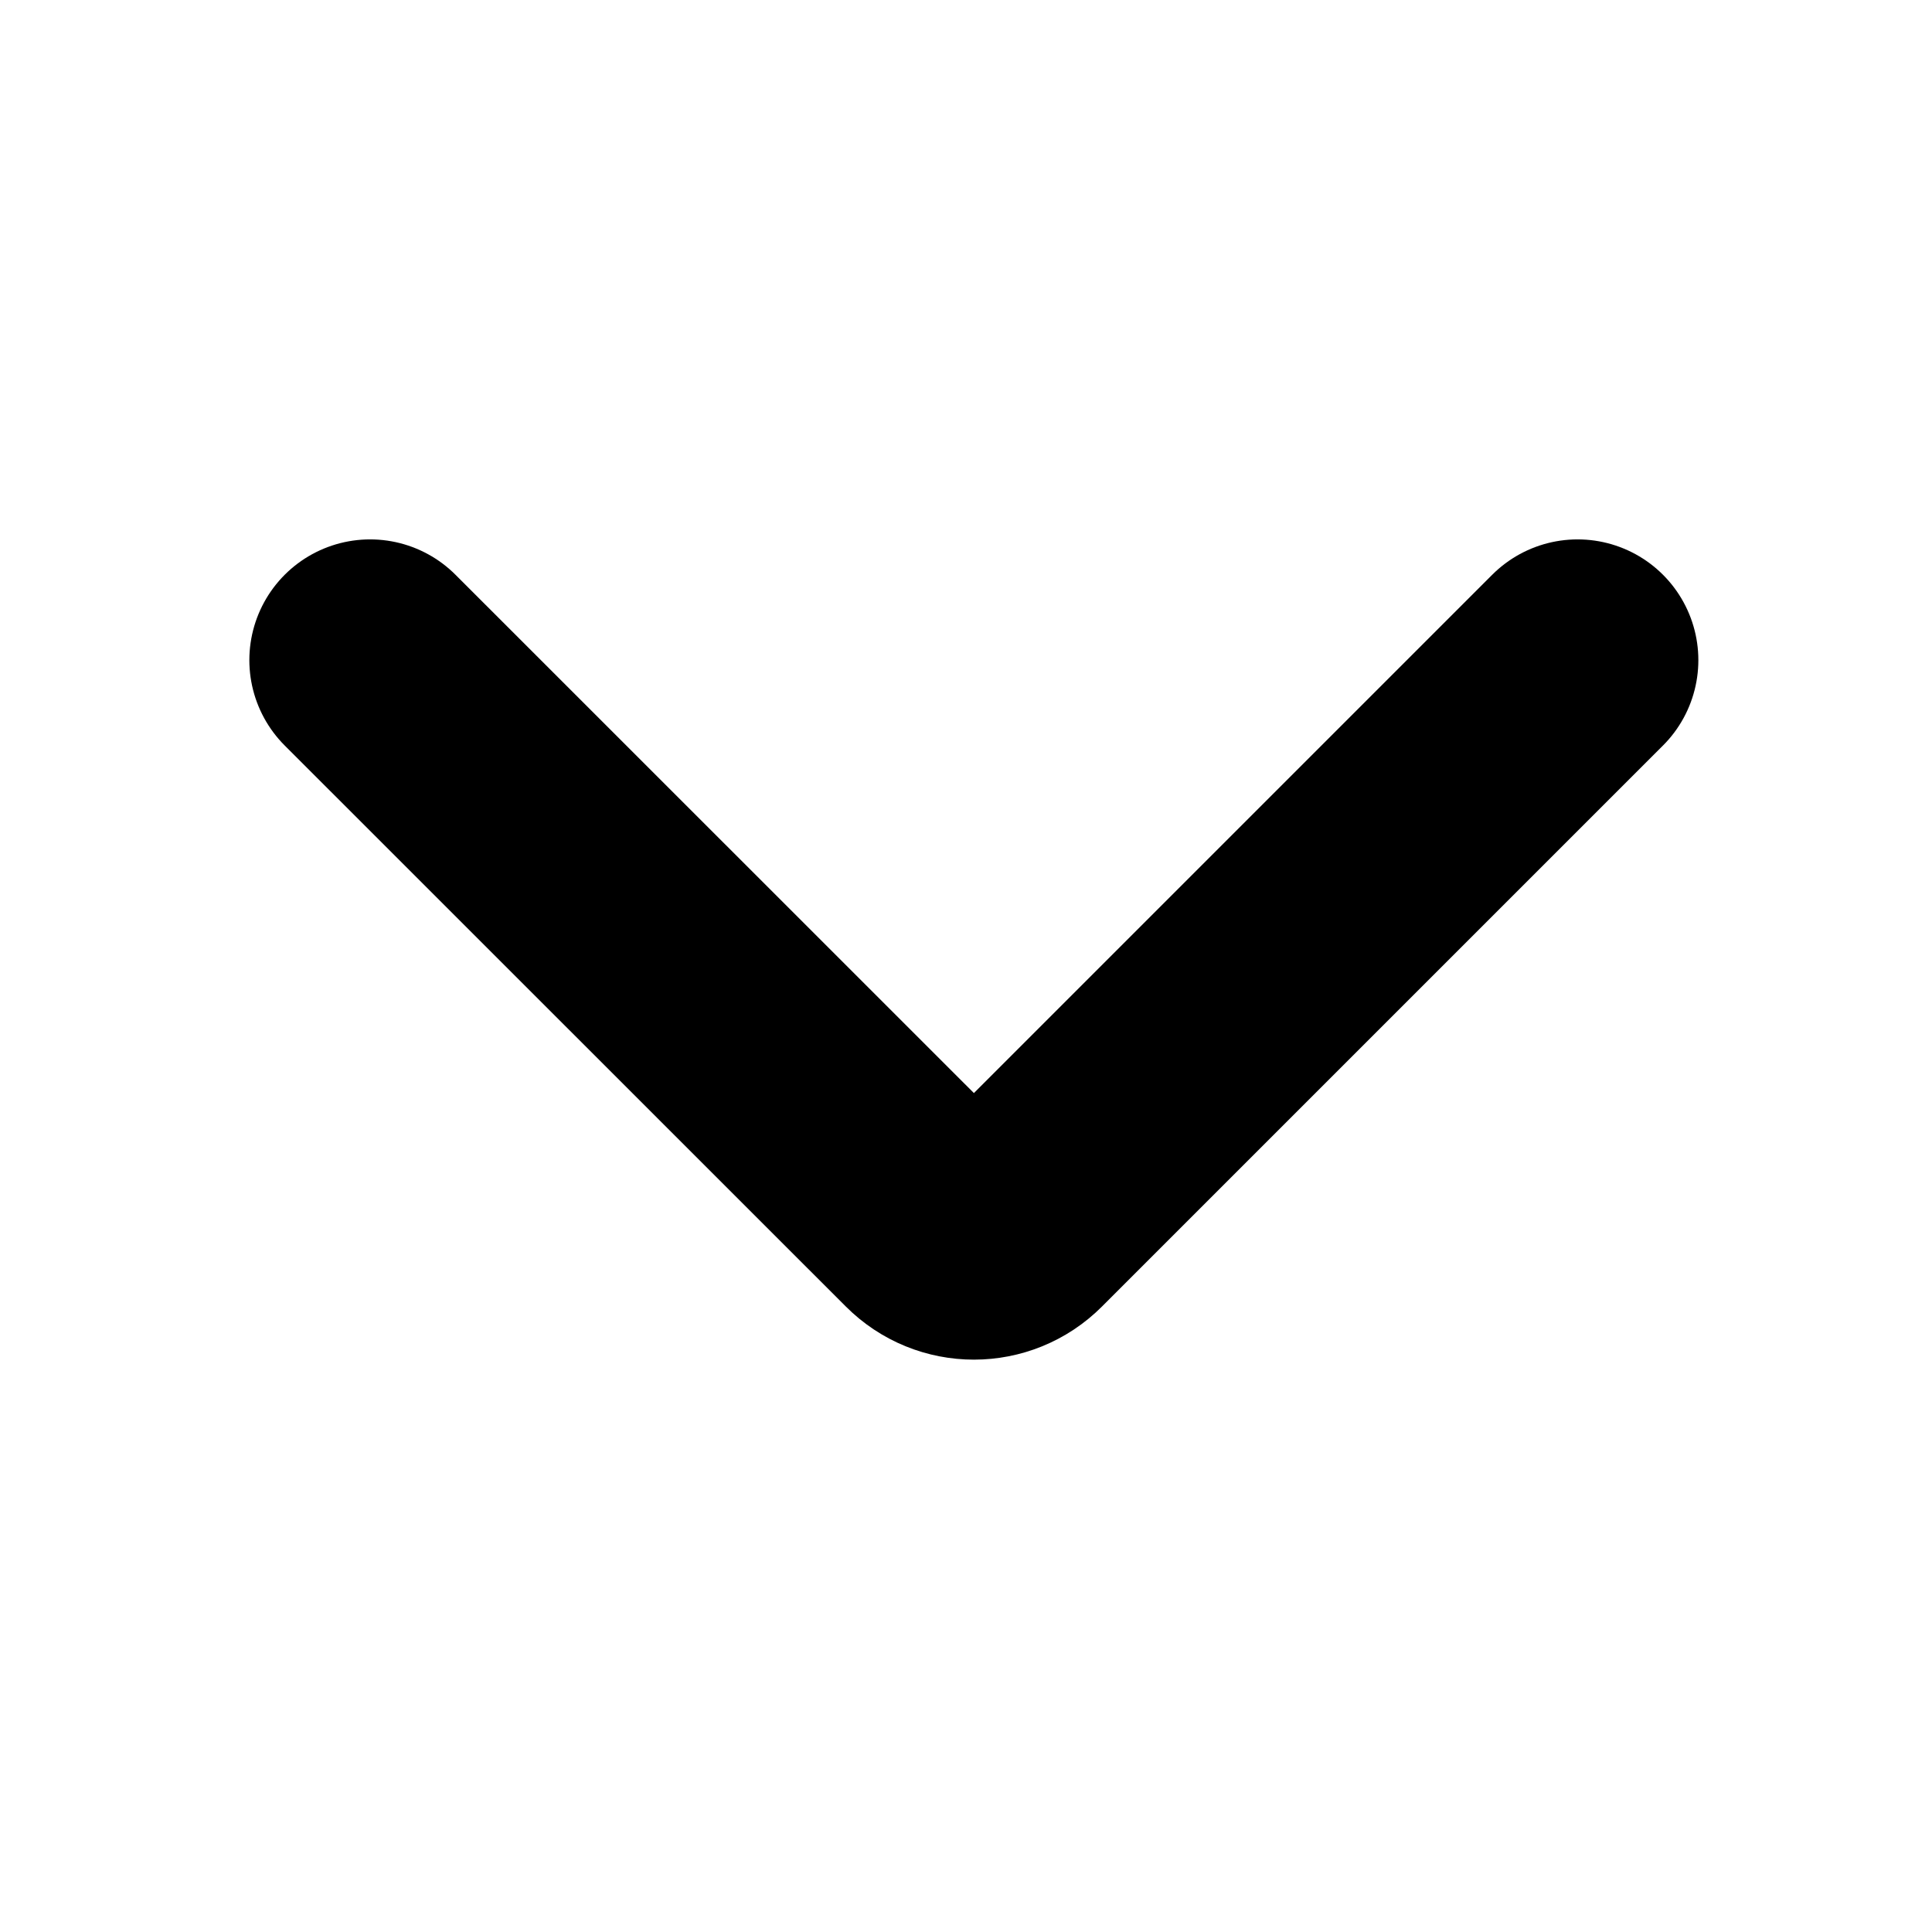
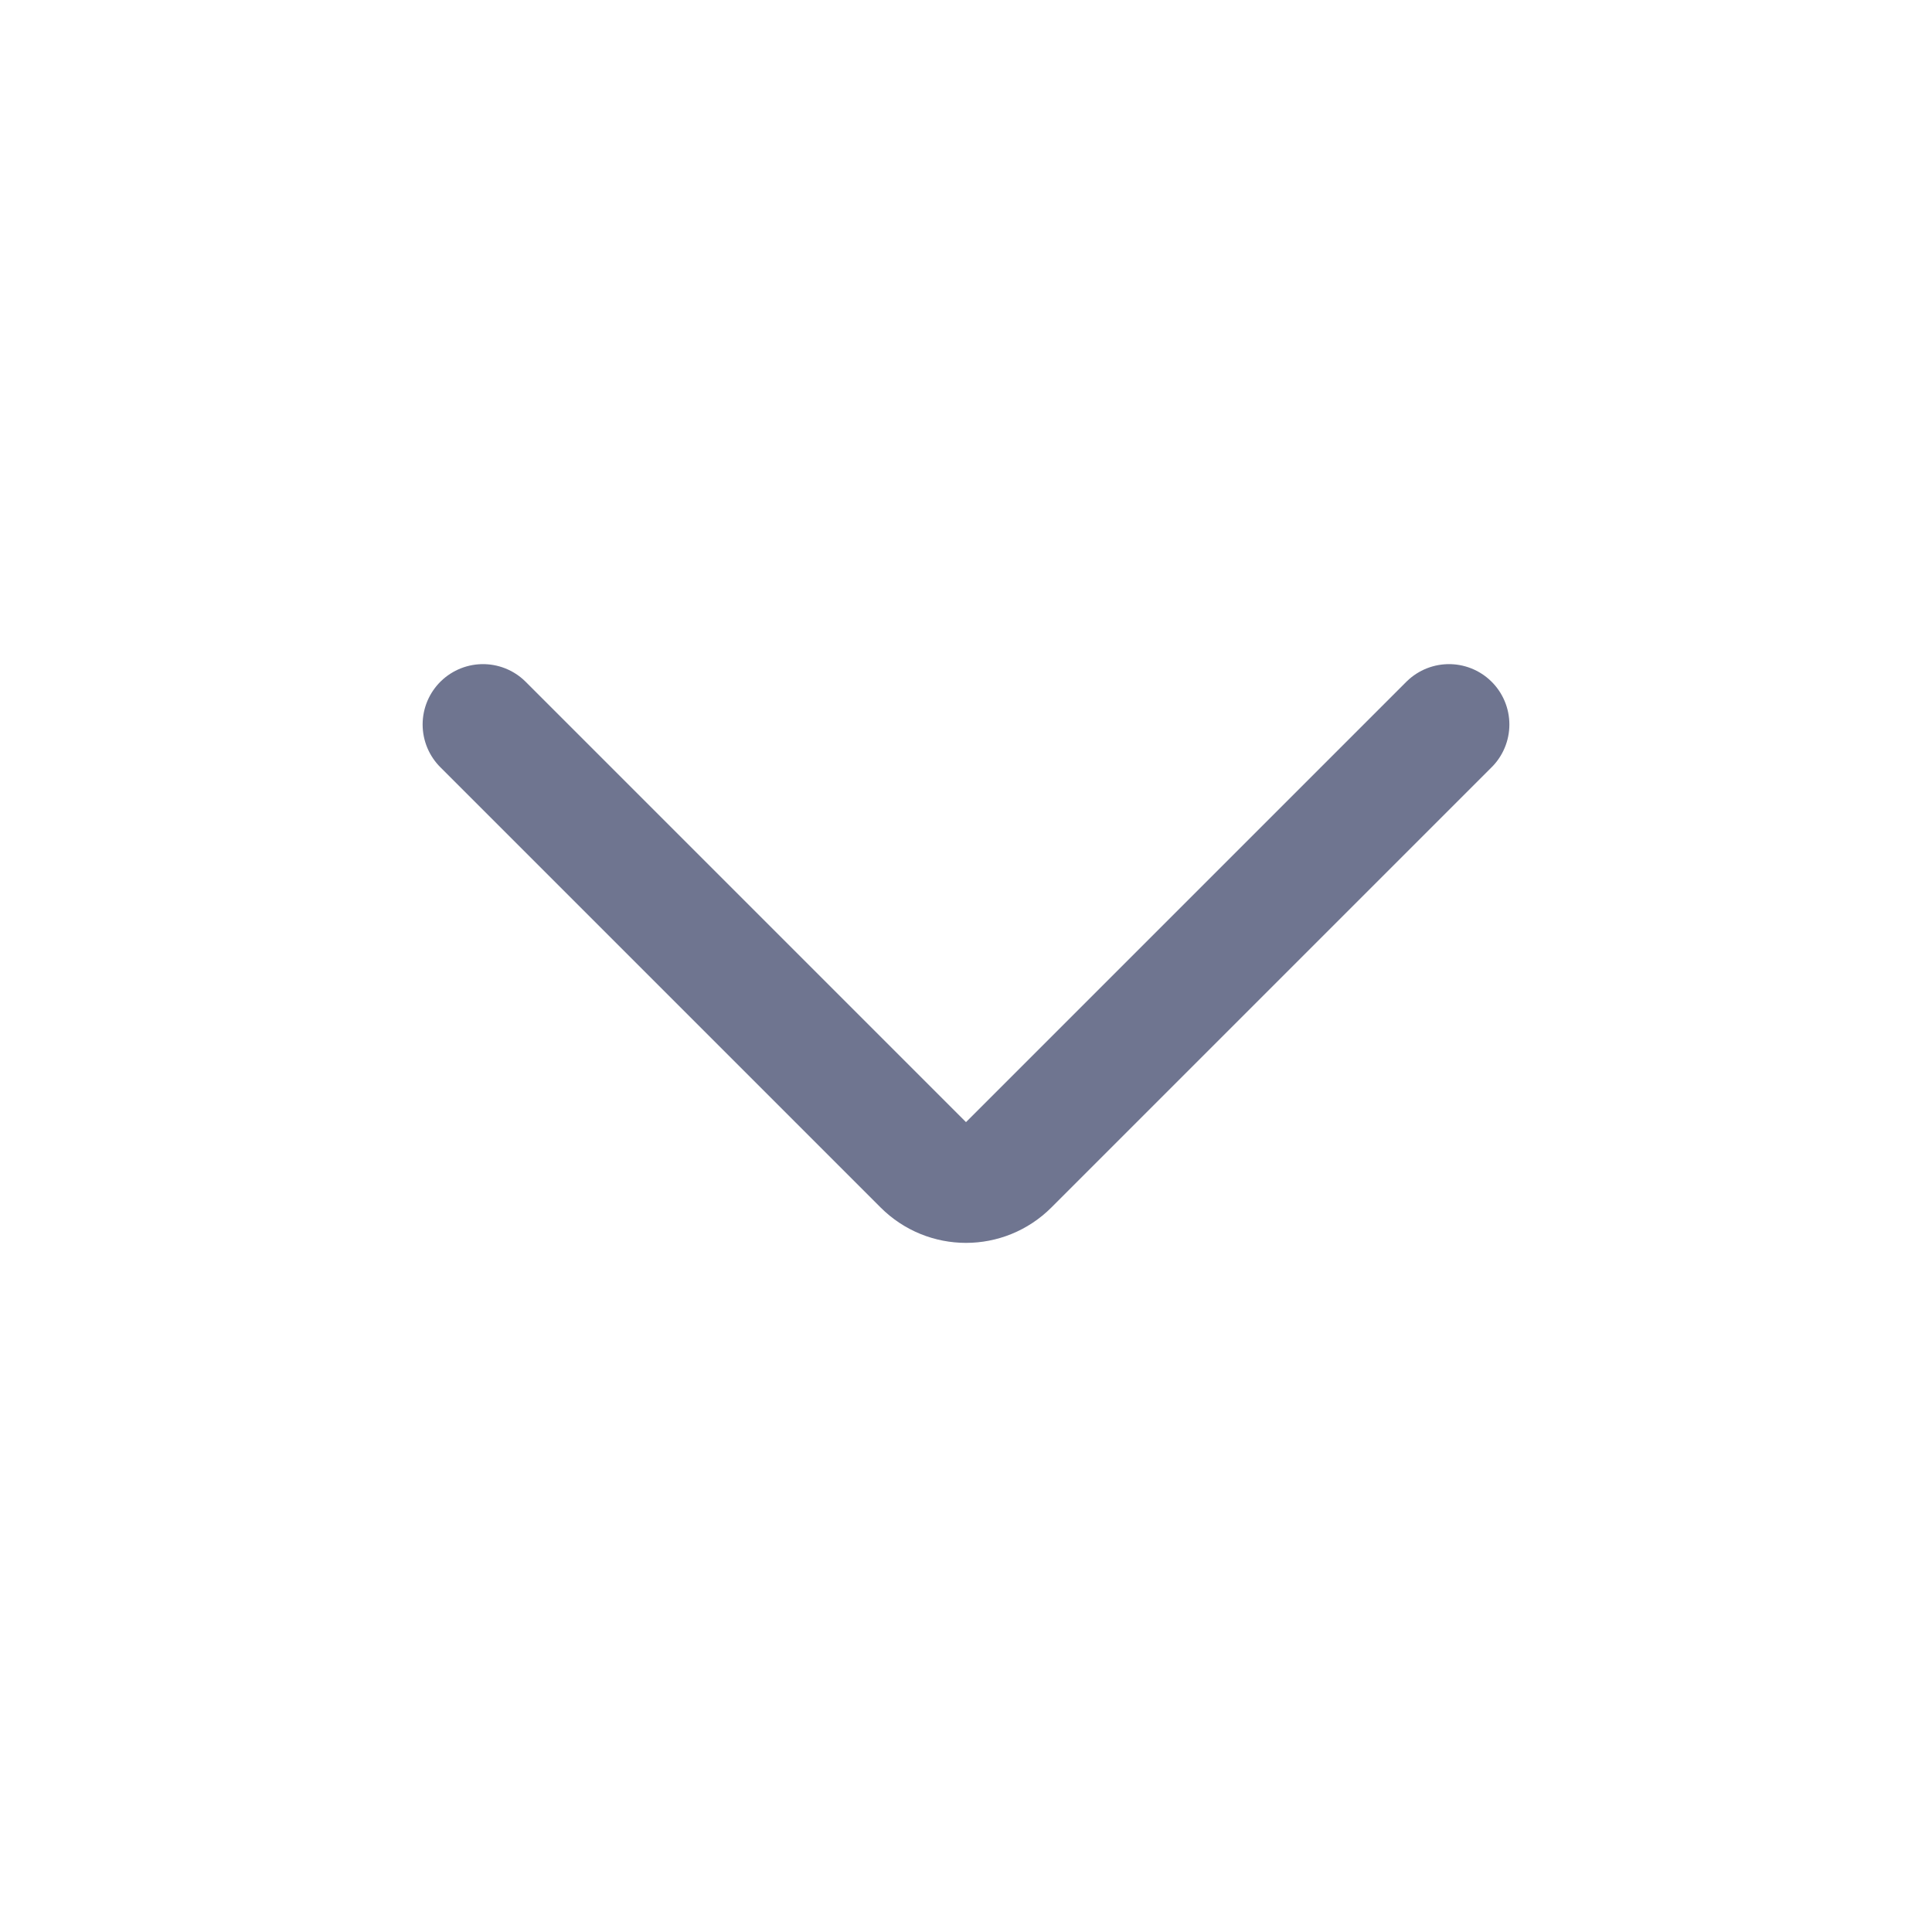
<svg xmlns="http://www.w3.org/2000/svg" viewBox="0 0 16 16" fill="none">
-   <path d="M13.065 5.467L8.419 10.113C8.224 10.309 7.907 10.309 7.712 10.113L3.065 5.467" stroke="currentColor" stroke-width="2" stroke-linecap="round" />
+   <path d="M12 6L8.354 9.646C8.158 9.842 7.842 9.842 7.646 9.646L4 6" stroke="#6F7590" stroke-linecap="round" stroke-linejoin="round" />
</svg>
